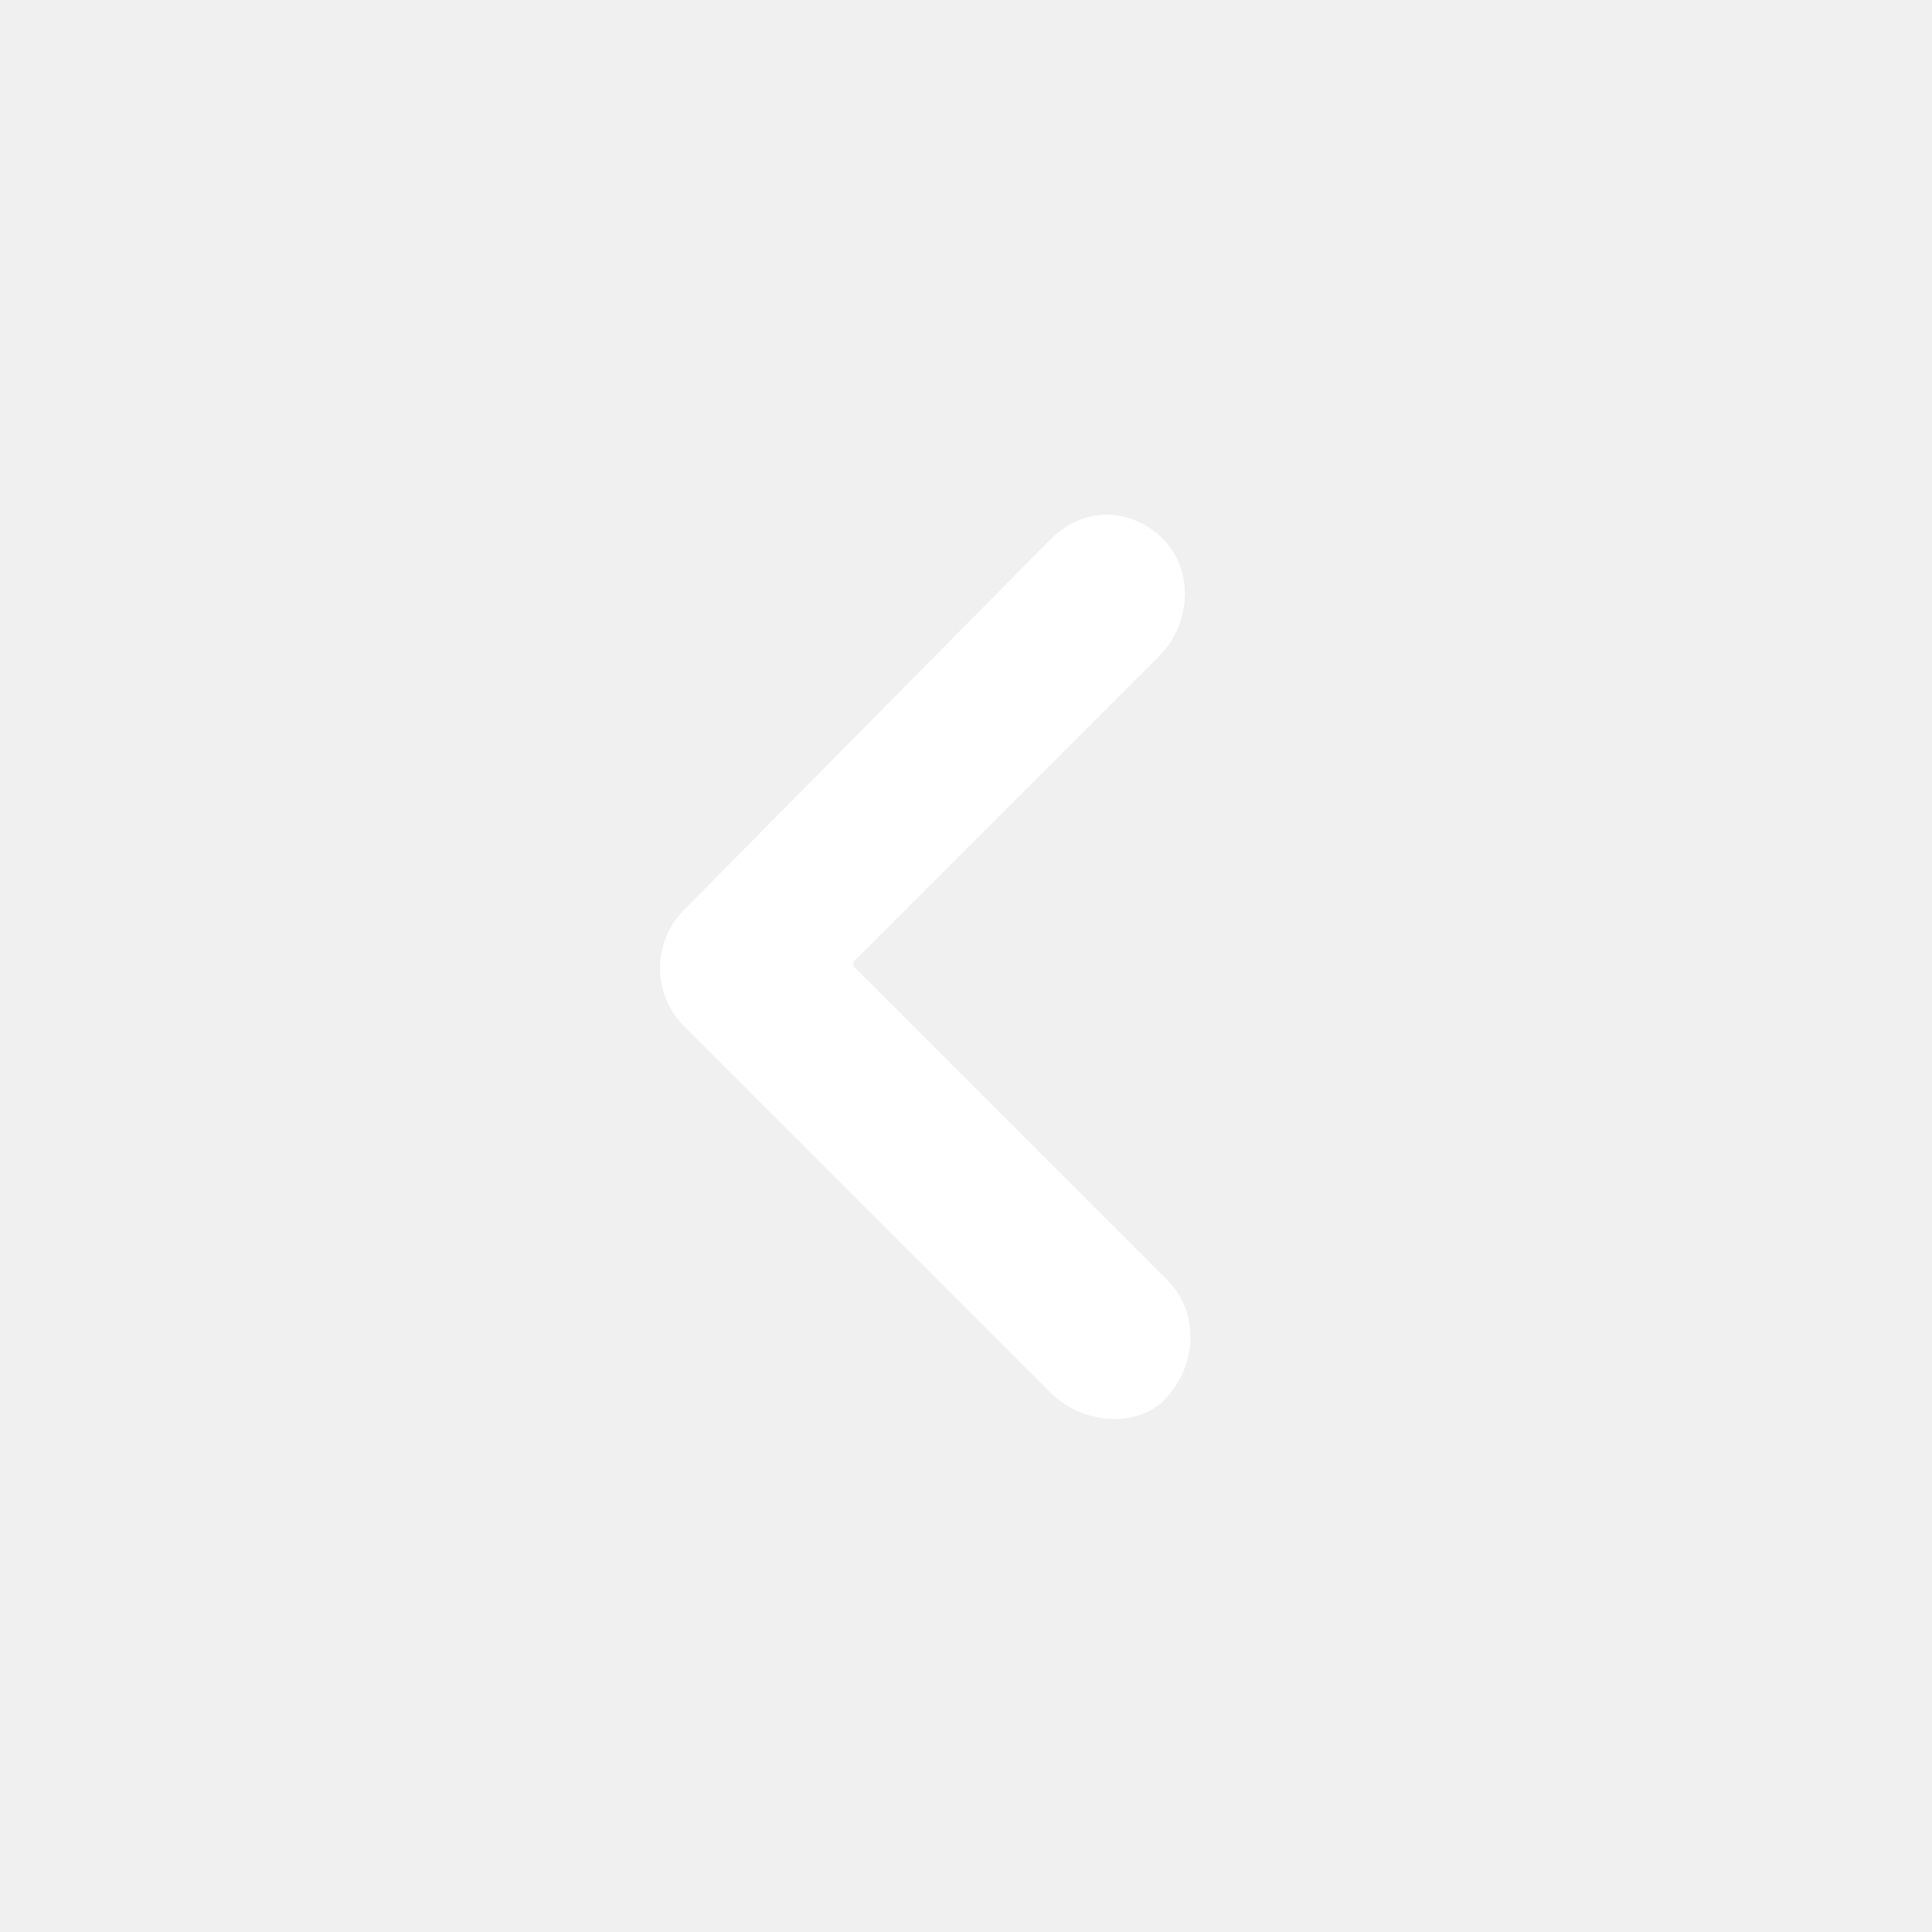
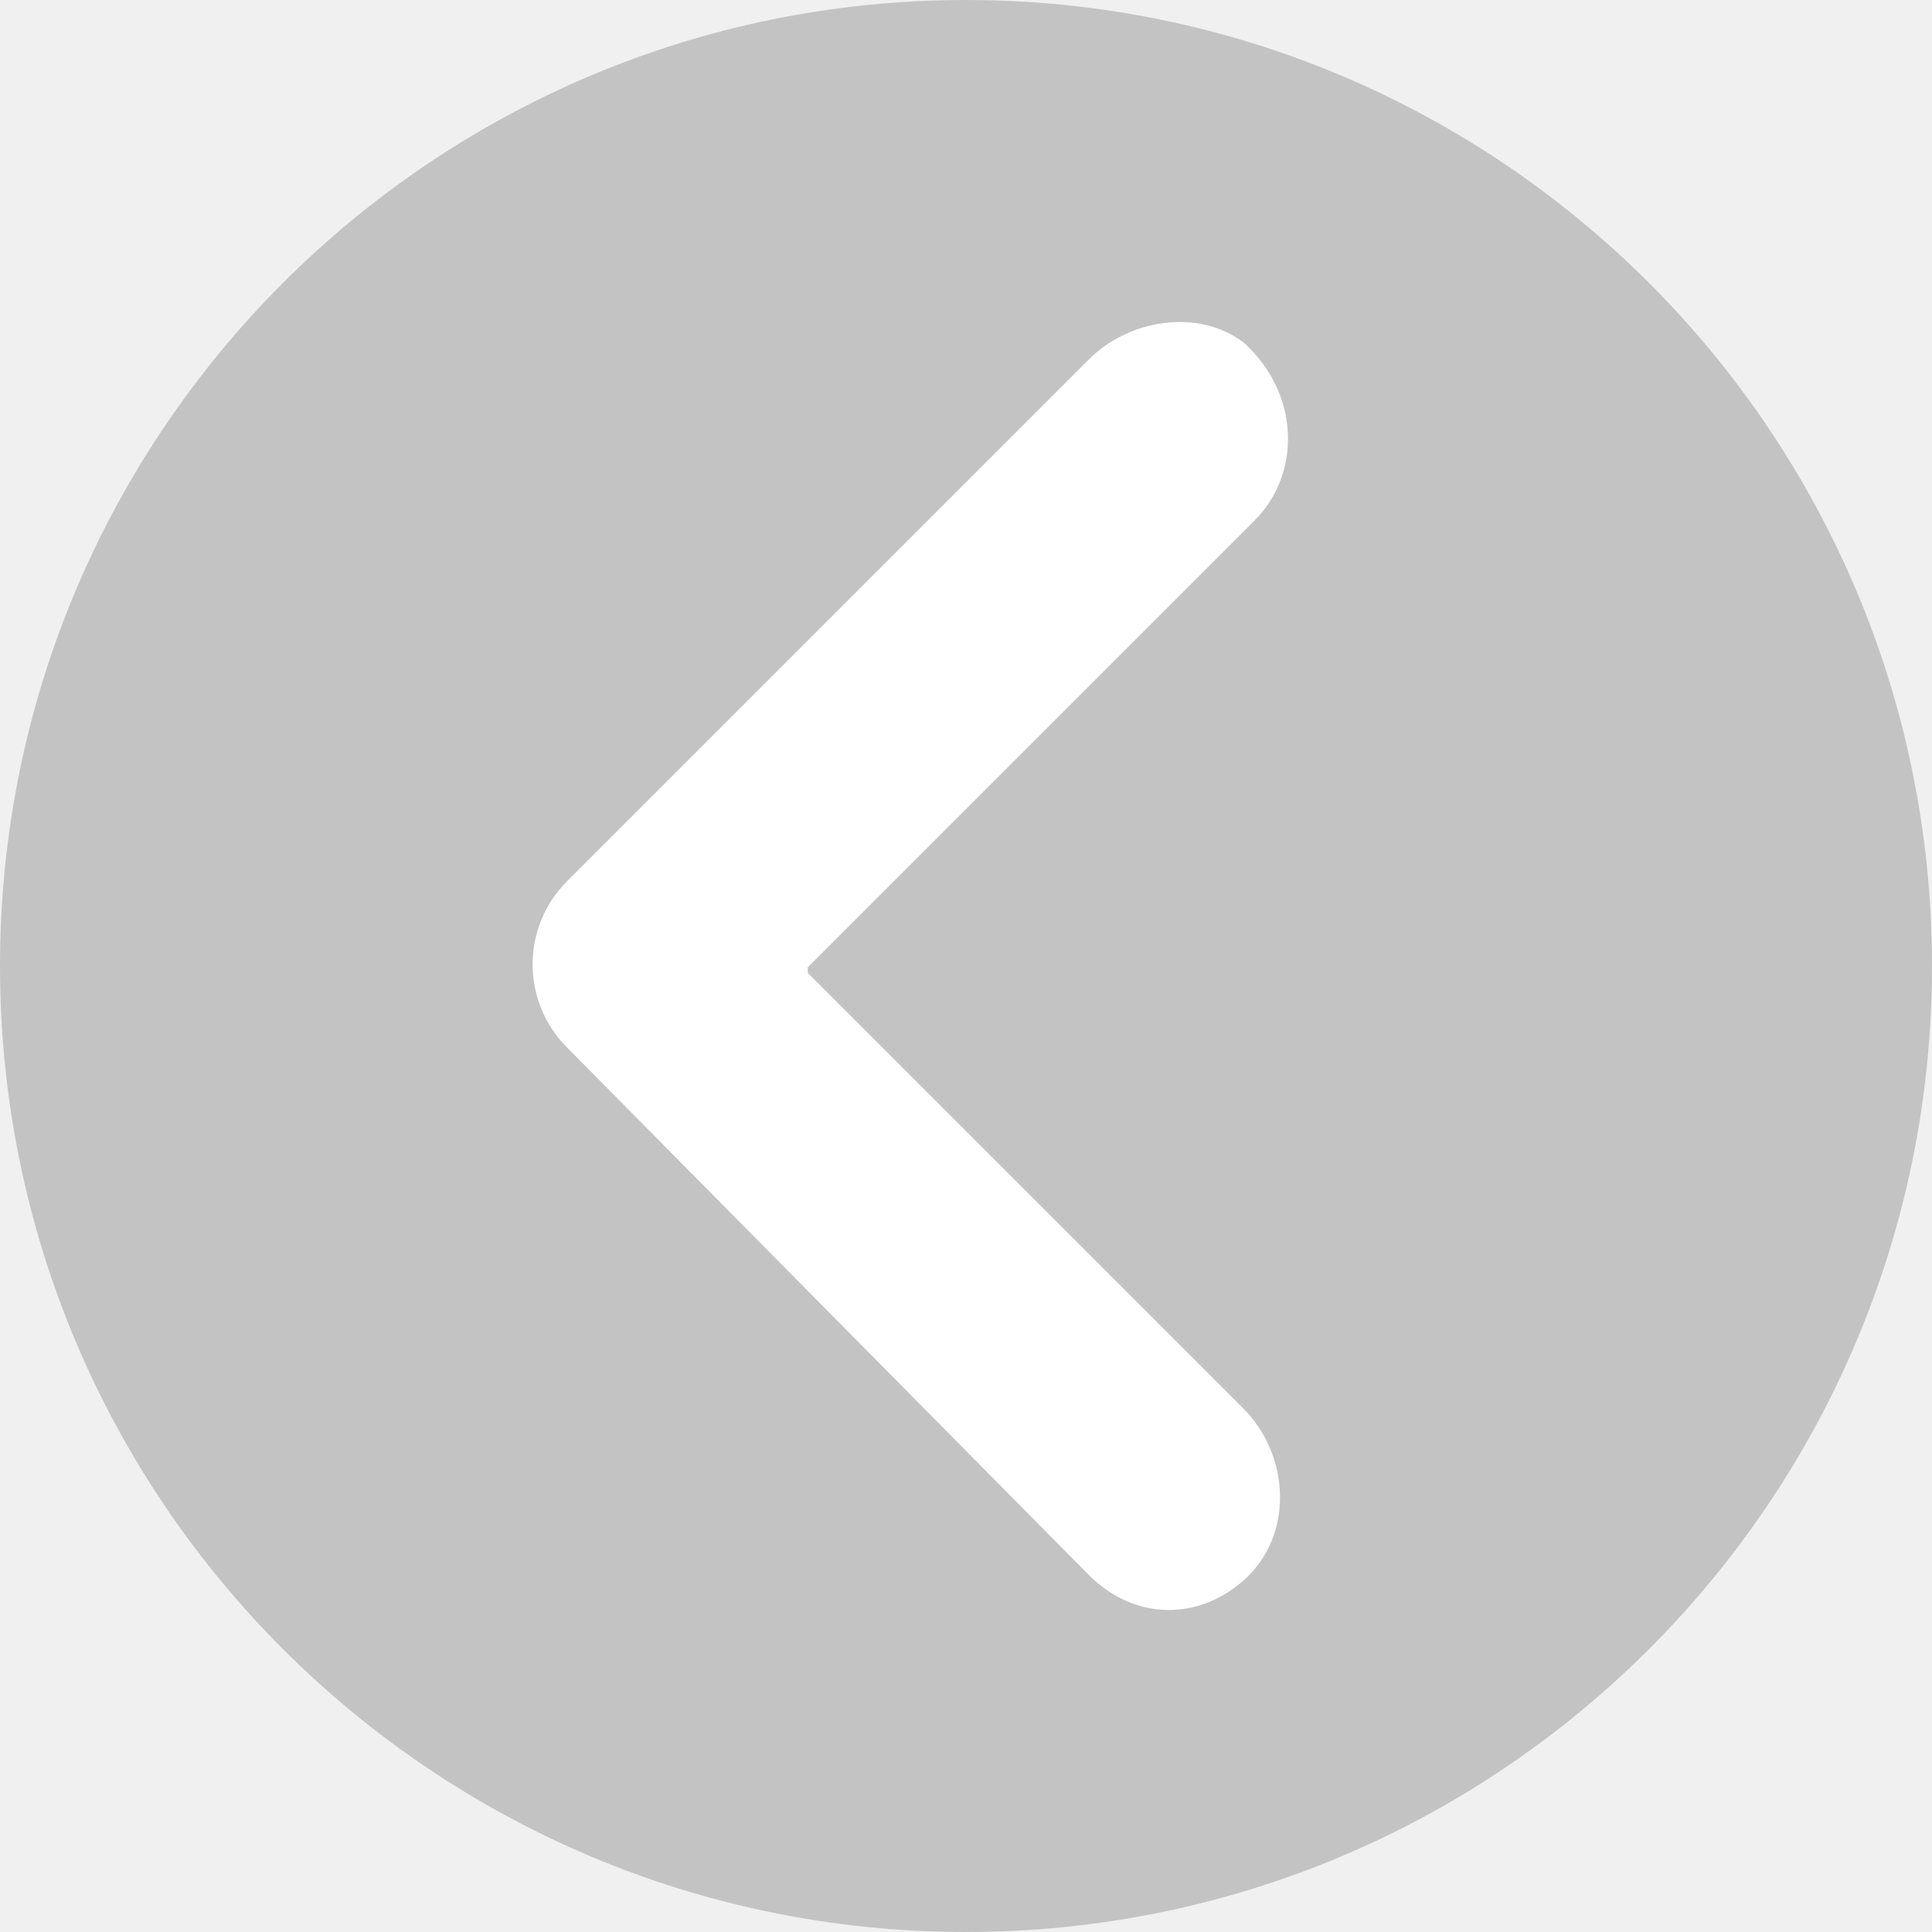
- <svg xmlns="http://www.w3.org/2000/svg" version="1.1" id="Слой_1" x="0px" y="0px" viewBox="0 0 48 48" style="enable-background:new 0 0 48 48;" xml:space="preserve">
-   <style type="text/css">
- 	.st0{fill:#FFFFFF;}
- </style>
-   <path class="st0" d="M29,31.8L21.2,24v-0.1l7.6-7.6c0.8-0.8,0.9-2.2,0-3c-0.8-0.7-1.9-0.7-2.7,0.1L17,22.6c-0.8,0.8-0.8,2.1,0,2.9  l9.1,9.1c0.7,0.7,1.9,0.9,2.7,0.3C29.8,34,29.8,32.6,29,31.8z" />
+ <svg xmlns="http://www.w3.org/2000/svg" width="150" height="150" viewBox="0 0 150 150" fill="none">
+   <g clip-path="url(#clip0_28602_20)">
+     <circle cx="75" cy="75" r="75" transform="matrix(-1 0 0 1 150 0)" fill="#808080" fill-opacity="0.4" />
+     <path d="M97.432 40.378L62.716 75.094V75.539L96.541 109.364C100.102 112.925 100.547 119.156 96.541 122.716C92.981 125.832 88.085 125.832 84.525 122.271L44.023 81.325C40.463 77.764 40.463 71.978 44.023 68.418L84.525 27.916C87.64 24.801 92.981 23.911 96.541 26.581C100.992 30.587 100.992 36.818 97.432 40.378Z" fill="white" />
+   </g>
+   <defs>
+     <clipPath id="clip0_28602_20">
+       <rect width="150" height="150" fill="white" transform="matrix(-1 0 0 1 150 0)" />
+     </clipPath>
+   </defs>
</svg>
